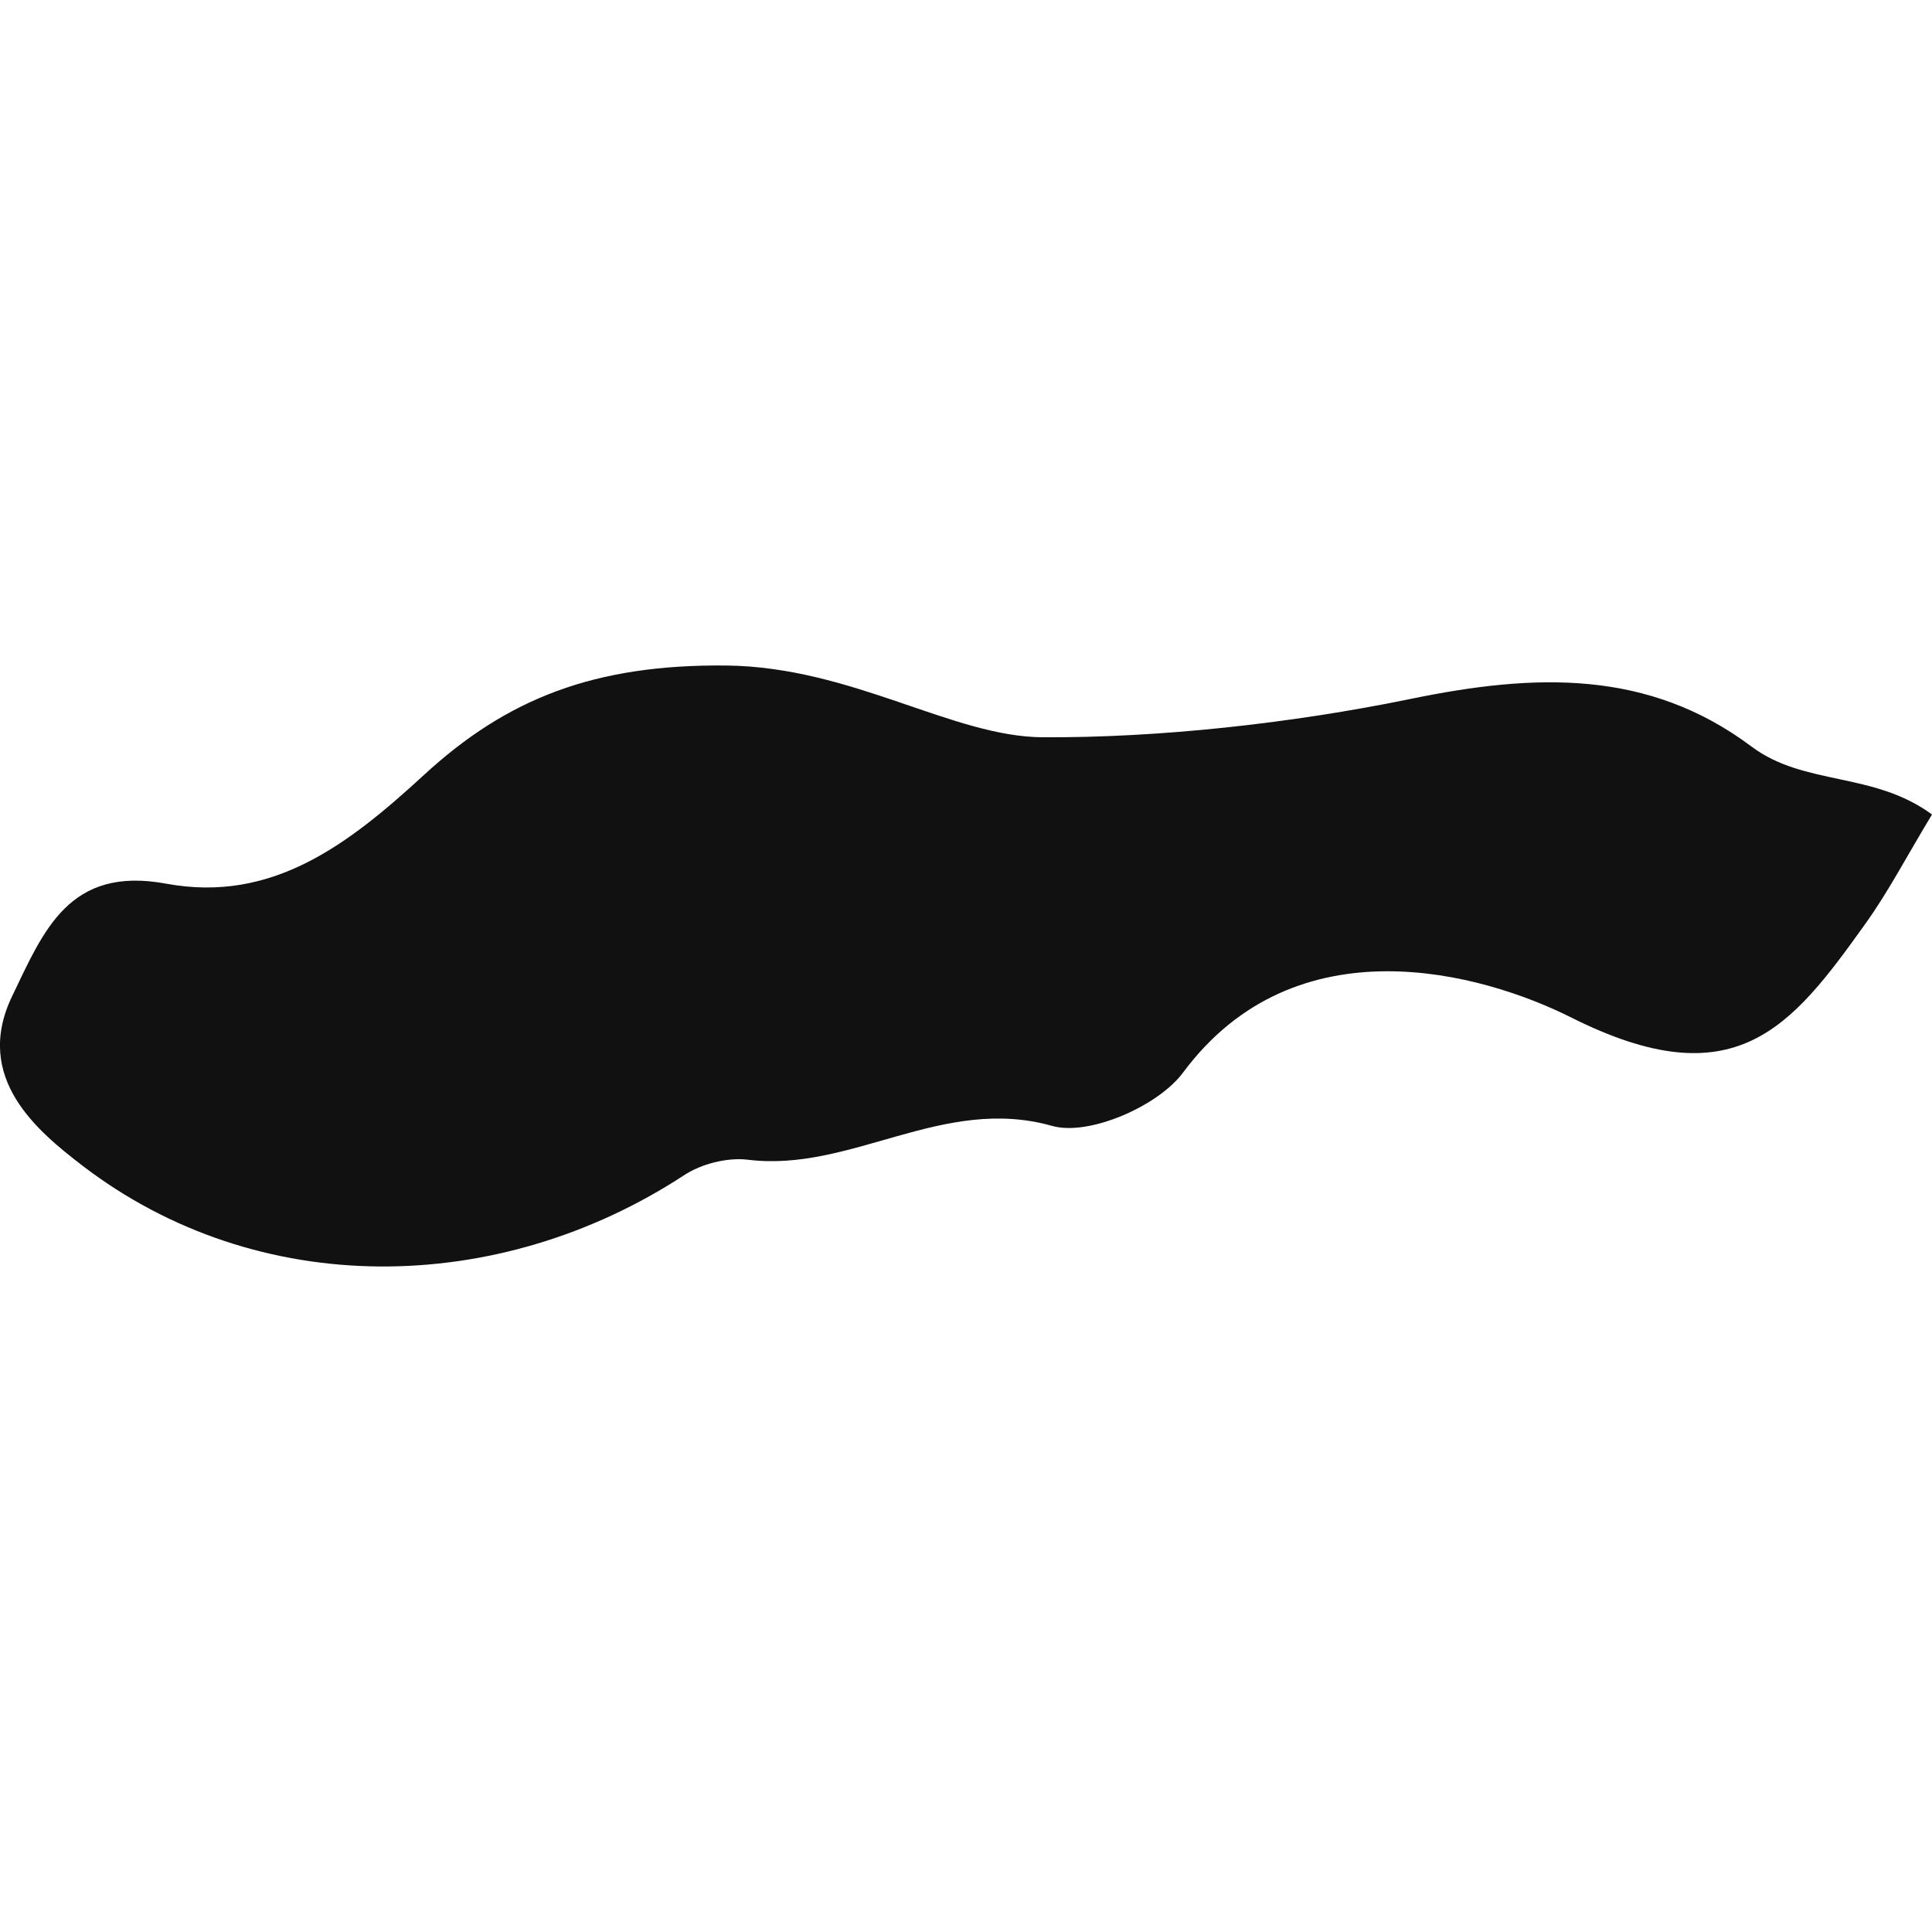
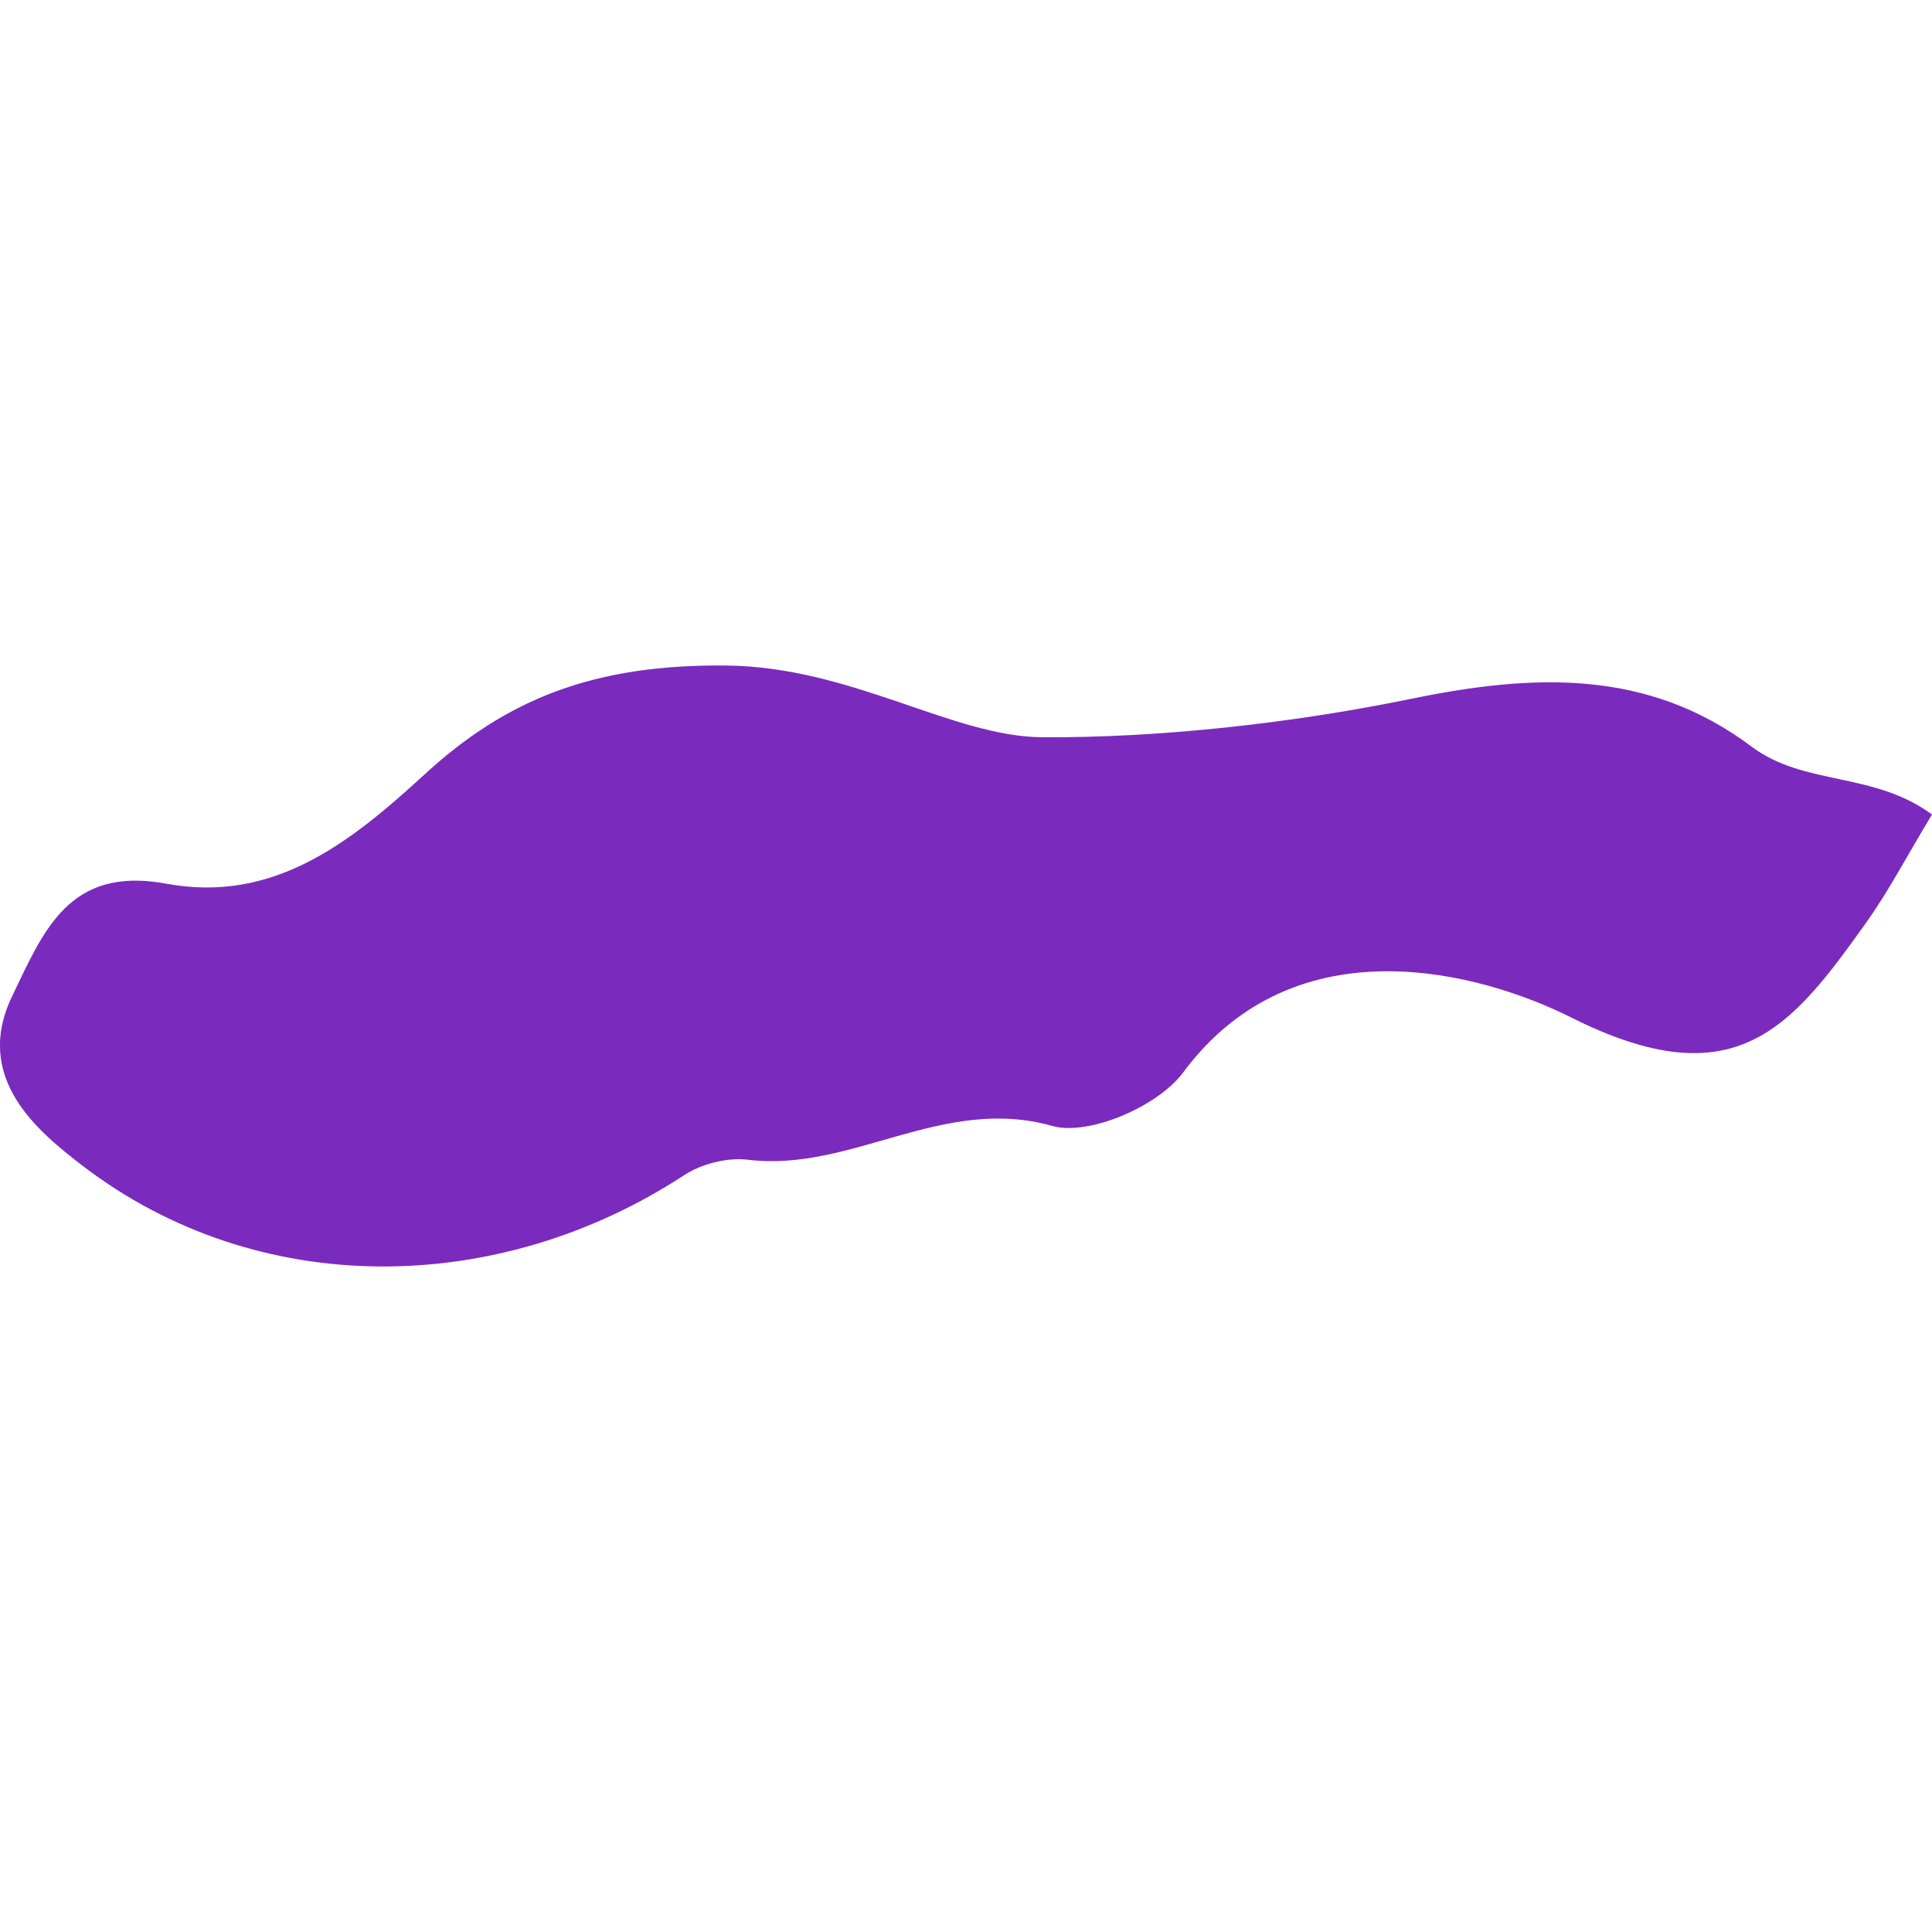
<svg xmlns="http://www.w3.org/2000/svg" version="1.1" id="Capa_1" x="0px" y="0px" width="22.083px" height="22.083px" viewBox="0 0 22.083 22.083" style="enable-background:new 0 0 22.083 22.083;" xml:space="preserve">
  <g>
-     <path style="fill:#121111;" d="M16.127,7.988c-1.38,0.284-2.894,0.446-4.202,0.439c-1.036-0.002-2.179-0.803-3.621-0.82   C6.8,7.591,5.797,7.982,4.847,8.857c-0.861,0.791-1.731,1.467-2.945,1.244c-1.115-0.208-1.405,0.542-1.764,1.287   c-0.45,0.938,0.298,1.546,0.806,1.937c2.004,1.533,4.747,1.5,6.875,0.108c0.197-0.13,0.491-0.204,0.722-0.178   c1.184,0.151,2.23-0.74,3.484-0.386c0.42,0.12,1.213-0.225,1.498-0.61c1.29-1.738,3.42-1.138,4.434-0.63   c1.874,0.941,2.516,0.116,3.36-1.064c0.266-0.37,0.476-0.776,0.766-1.255c-0.669-0.493-1.459-0.324-2.062-0.776   C18.841,7.649,17.545,7.696,16.127,7.988z" />
+     <path fill="#7b2abe" d="M16.127,7.988c-1.38,0.284-2.894,0.446-4.202,0.439c-1.036-0.002-2.179-0.803-3.621-0.82   C6.8,7.591,5.797,7.982,4.847,8.857c-0.861,0.791-1.731,1.467-2.945,1.244c-1.115-0.208-1.405,0.542-1.764,1.287   c-0.45,0.938,0.298,1.546,0.806,1.937c2.004,1.533,4.747,1.5,6.875,0.108c0.197-0.13,0.491-0.204,0.722-0.178   c1.184,0.151,2.23-0.74,3.484-0.386c0.42,0.12,1.213-0.225,1.498-0.61c1.29-1.738,3.42-1.138,4.434-0.63   c1.874,0.941,2.516,0.116,3.36-1.064c0.266-0.37,0.476-0.776,0.766-1.255c-0.669-0.493-1.459-0.324-2.062-0.776   C18.841,7.649,17.545,7.696,16.127,7.988z" />
  </g>
  <g>
</g>
  <g>
</g>
  <g>
</g>
  <g>
</g>
  <g>
</g>
  <g>
</g>
  <g>
</g>
  <g>
</g>
  <g>
</g>
  <g>
</g>
  <g>
</g>
  <g>
</g>
  <g>
</g>
  <g>
</g>
  <g>
</g>
</svg>
